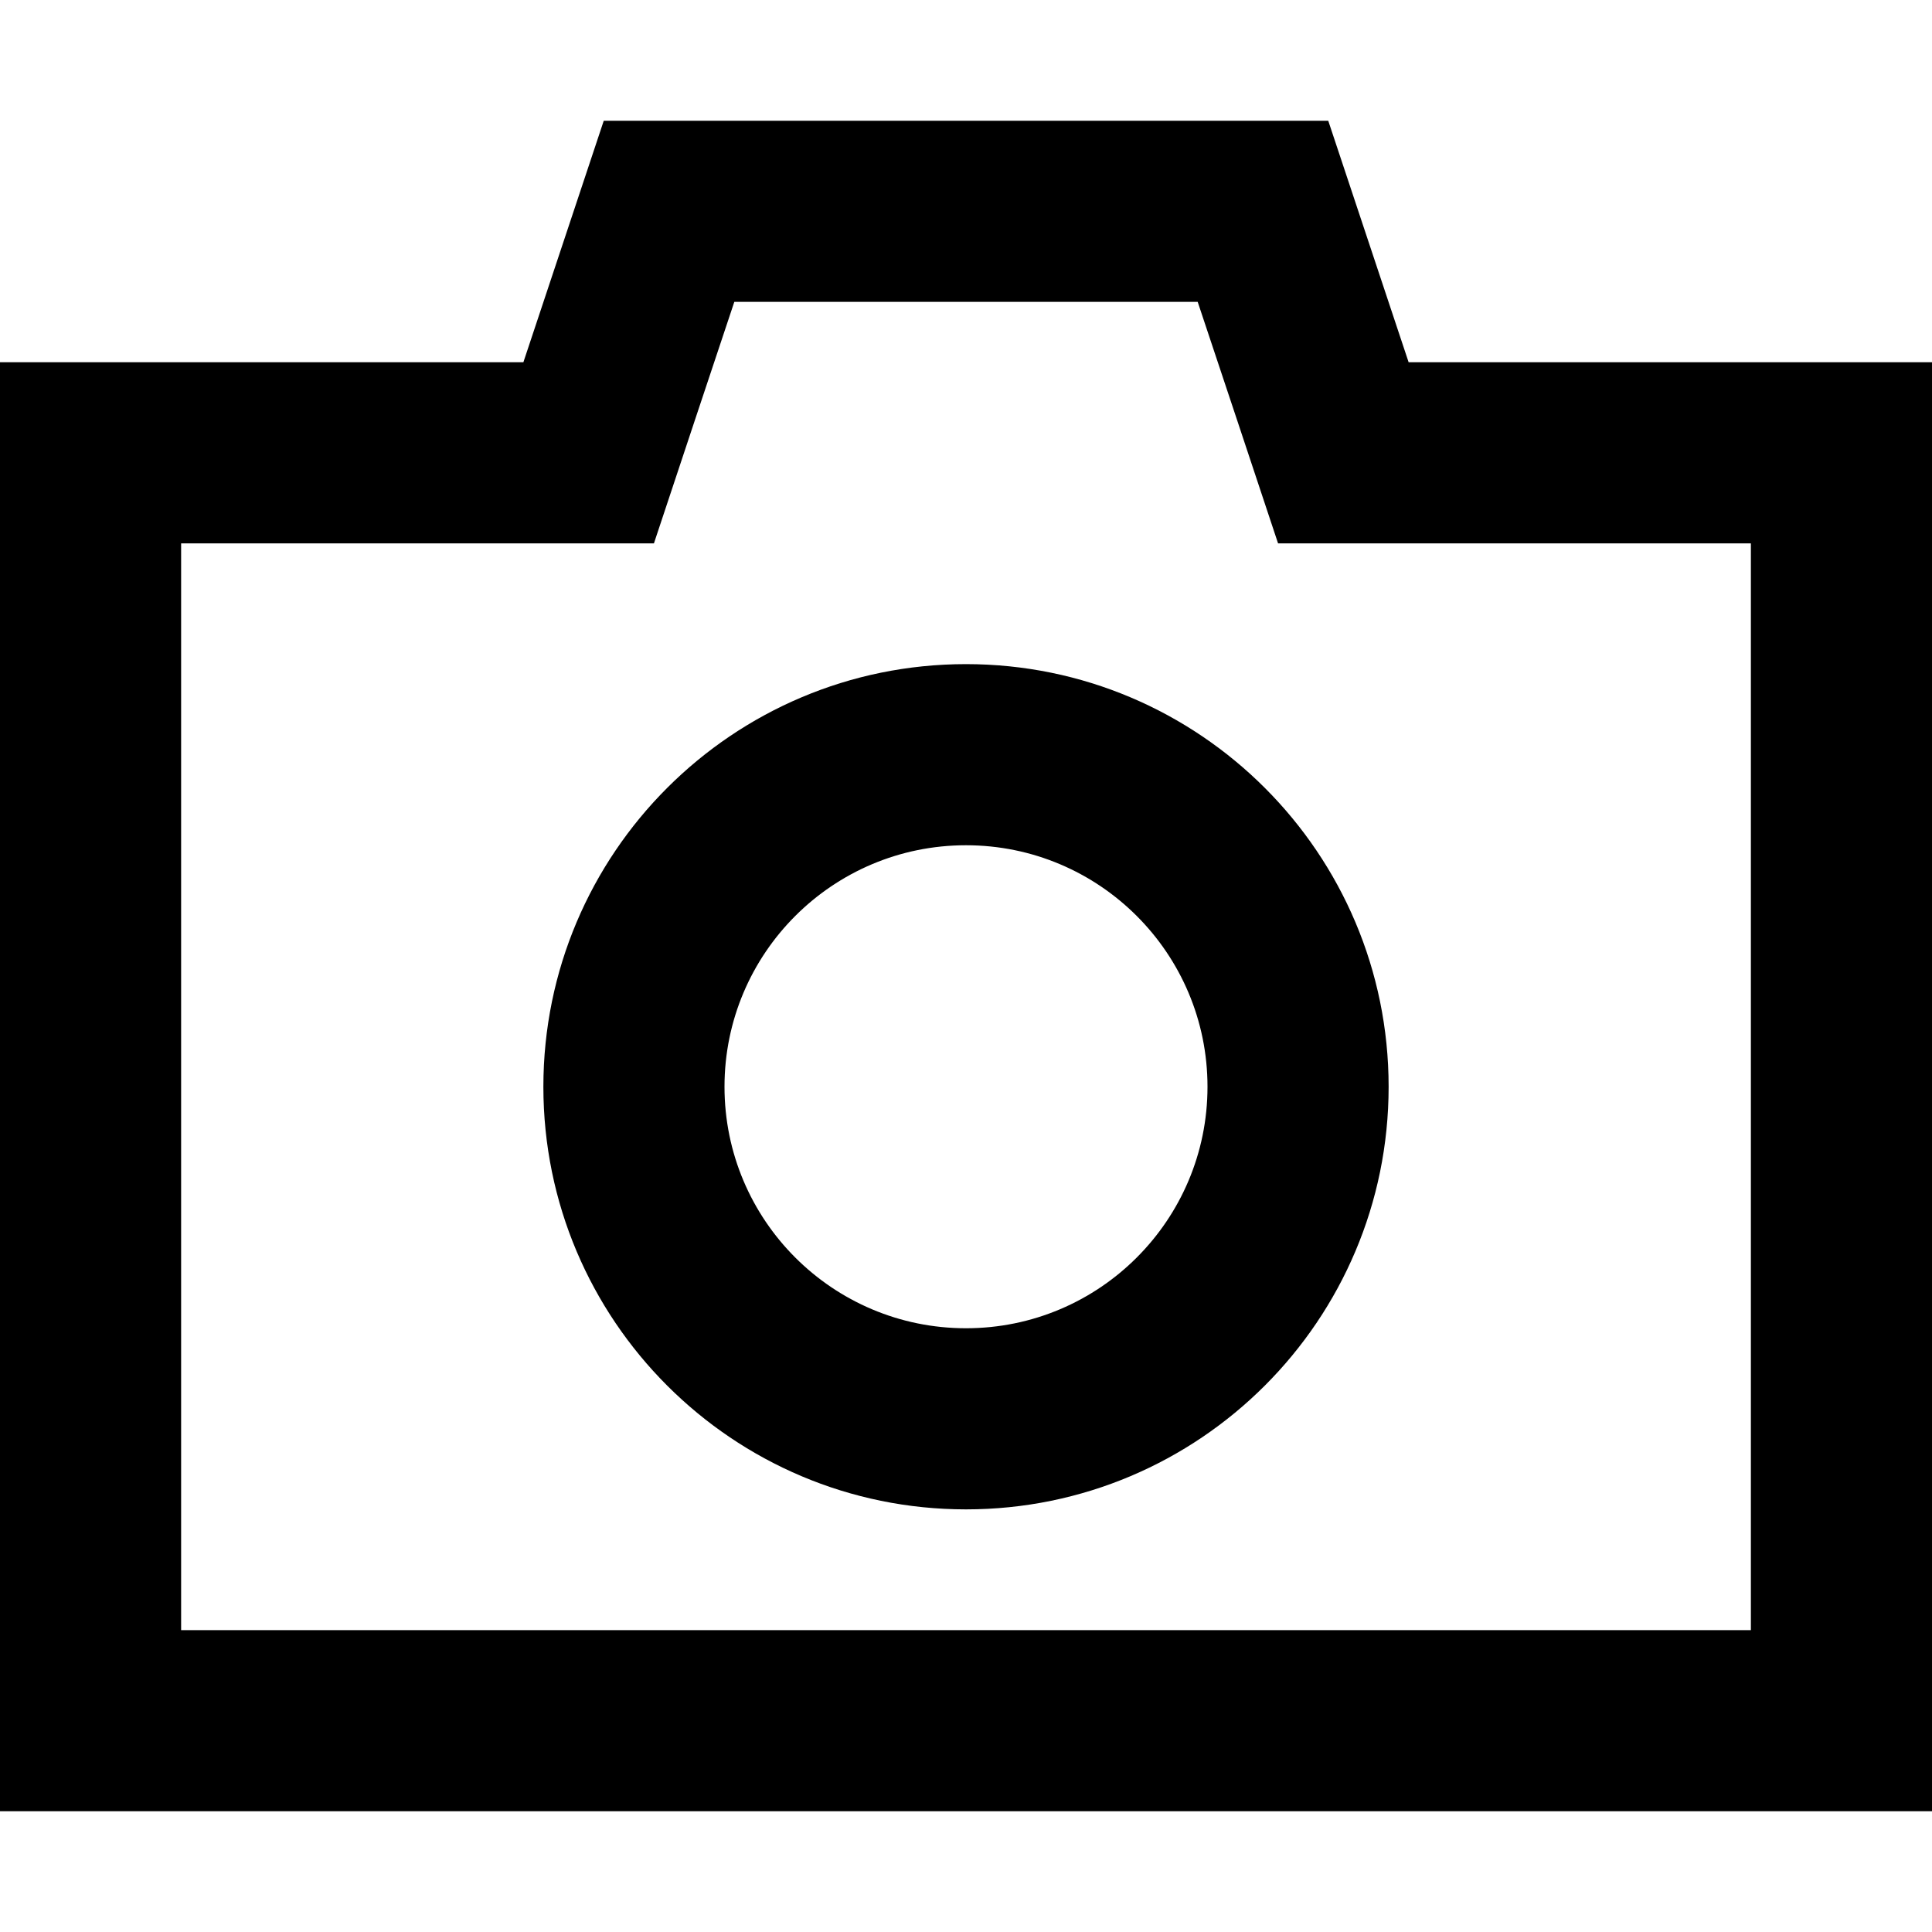
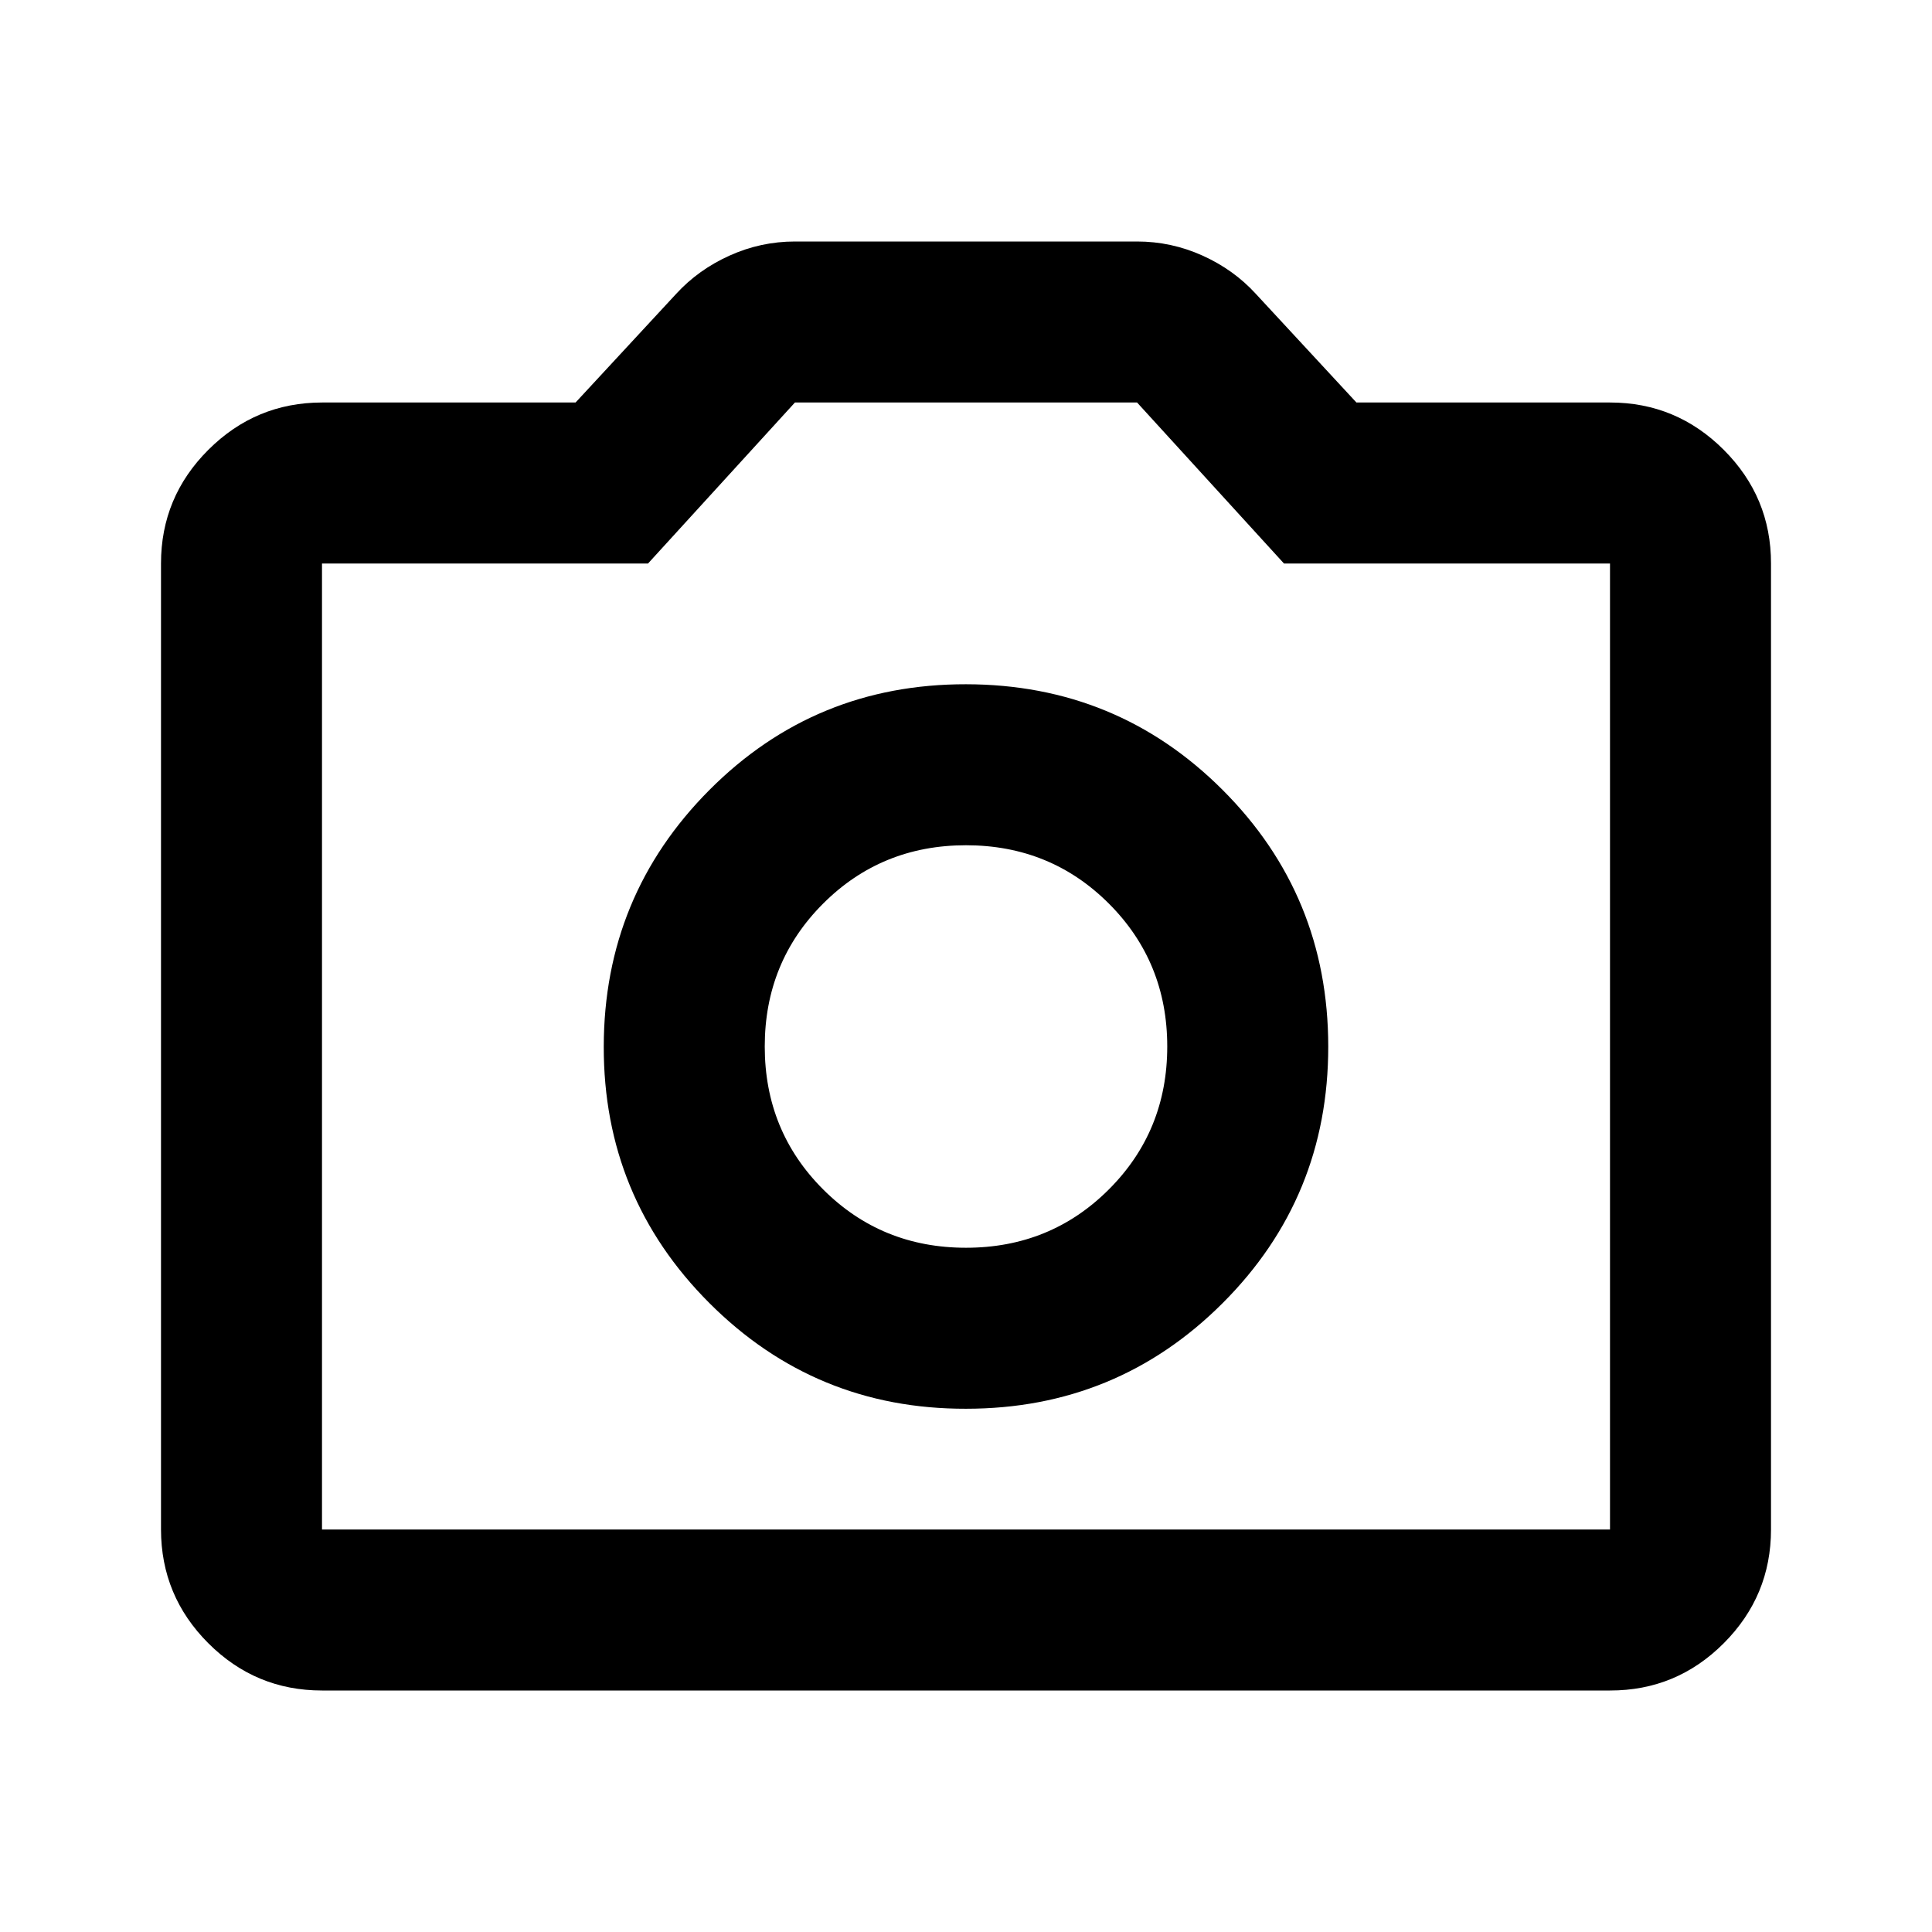
- <svg xmlns="http://www.w3.org/2000/svg" height="16" width="16" viewBox="0 0 512 512">
-   <path d="M352 32l21.3 64H464h48v48V432v48H464 48 0V432 144 96H48h90.7L160 32H352zm21.3 112H338.7l-10.9-32.8L317.4 80H194.6l-10.4 31.2L173.3 144H138.7 48V432H464V144H373.3zM256 176a112 112 0 1 1 0 224 112 112 0 1 1 0-224zm64 112a64 64 0 1 0 -128 0 64 64 0 1 0 128 0z" />
+ <svg xmlns="http://www.w3.org/2000/svg" width="1em" height="1em" viewBox="0 0 24 24">
+   <path fill="black" d="M12 17.5q1.875 0 3.188-1.312T16.5 13t-1.312-3.187T12 8.5T8.813 9.813T7.5 13t1.313 3.188T12 17.5m0-2q-1.05 0-1.775-.725T9.5 13t.725-1.775T12 10.5t1.775.725T14.5 13t-.725 1.775T12 15.5M4 21q-.825 0-1.412-.587T2 19V7q0-.825.588-1.412T4 5h3.15L8.4 3.65q.275-.3.663-.475T9.875 3h4.25q.425 0 .813.175t.662.475L16.85 5H20q.825 0 1.413.588T22 7v12q0 .825-.587 1.413T20 21zm0-2h16V7h-4.05l-1.825-2h-4.25L8.05 7H4zm8-6" />
</svg>
